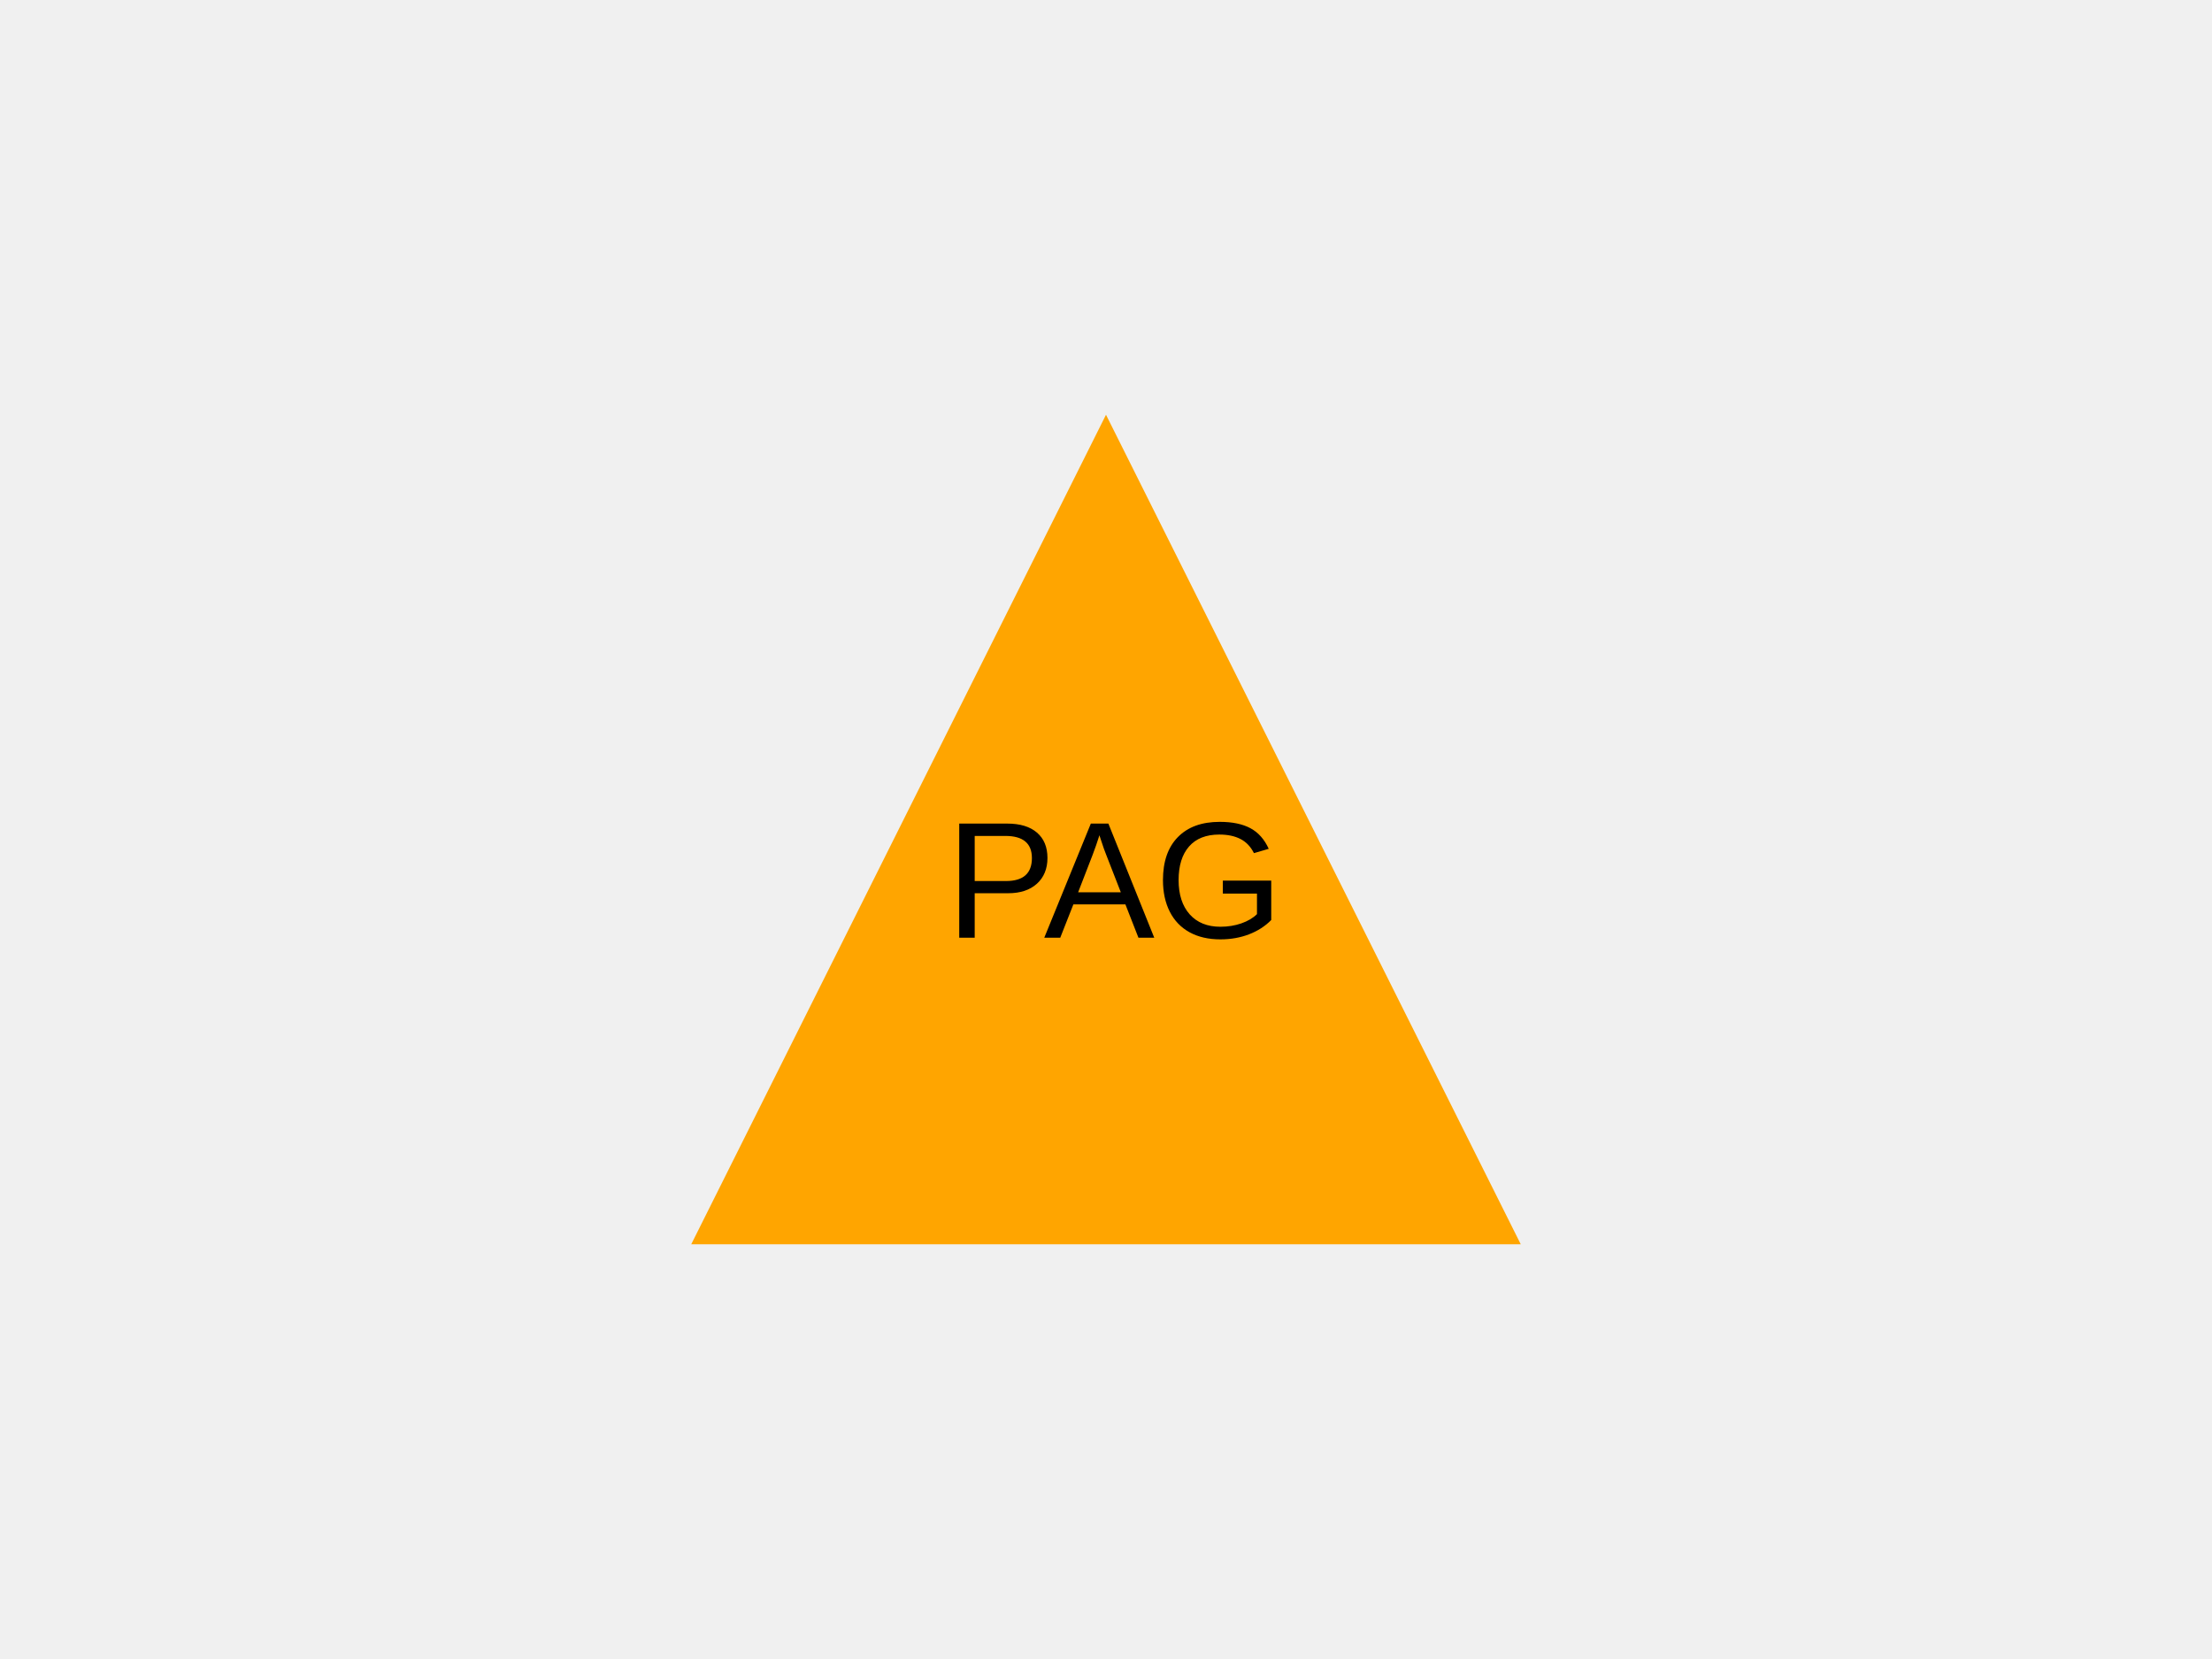
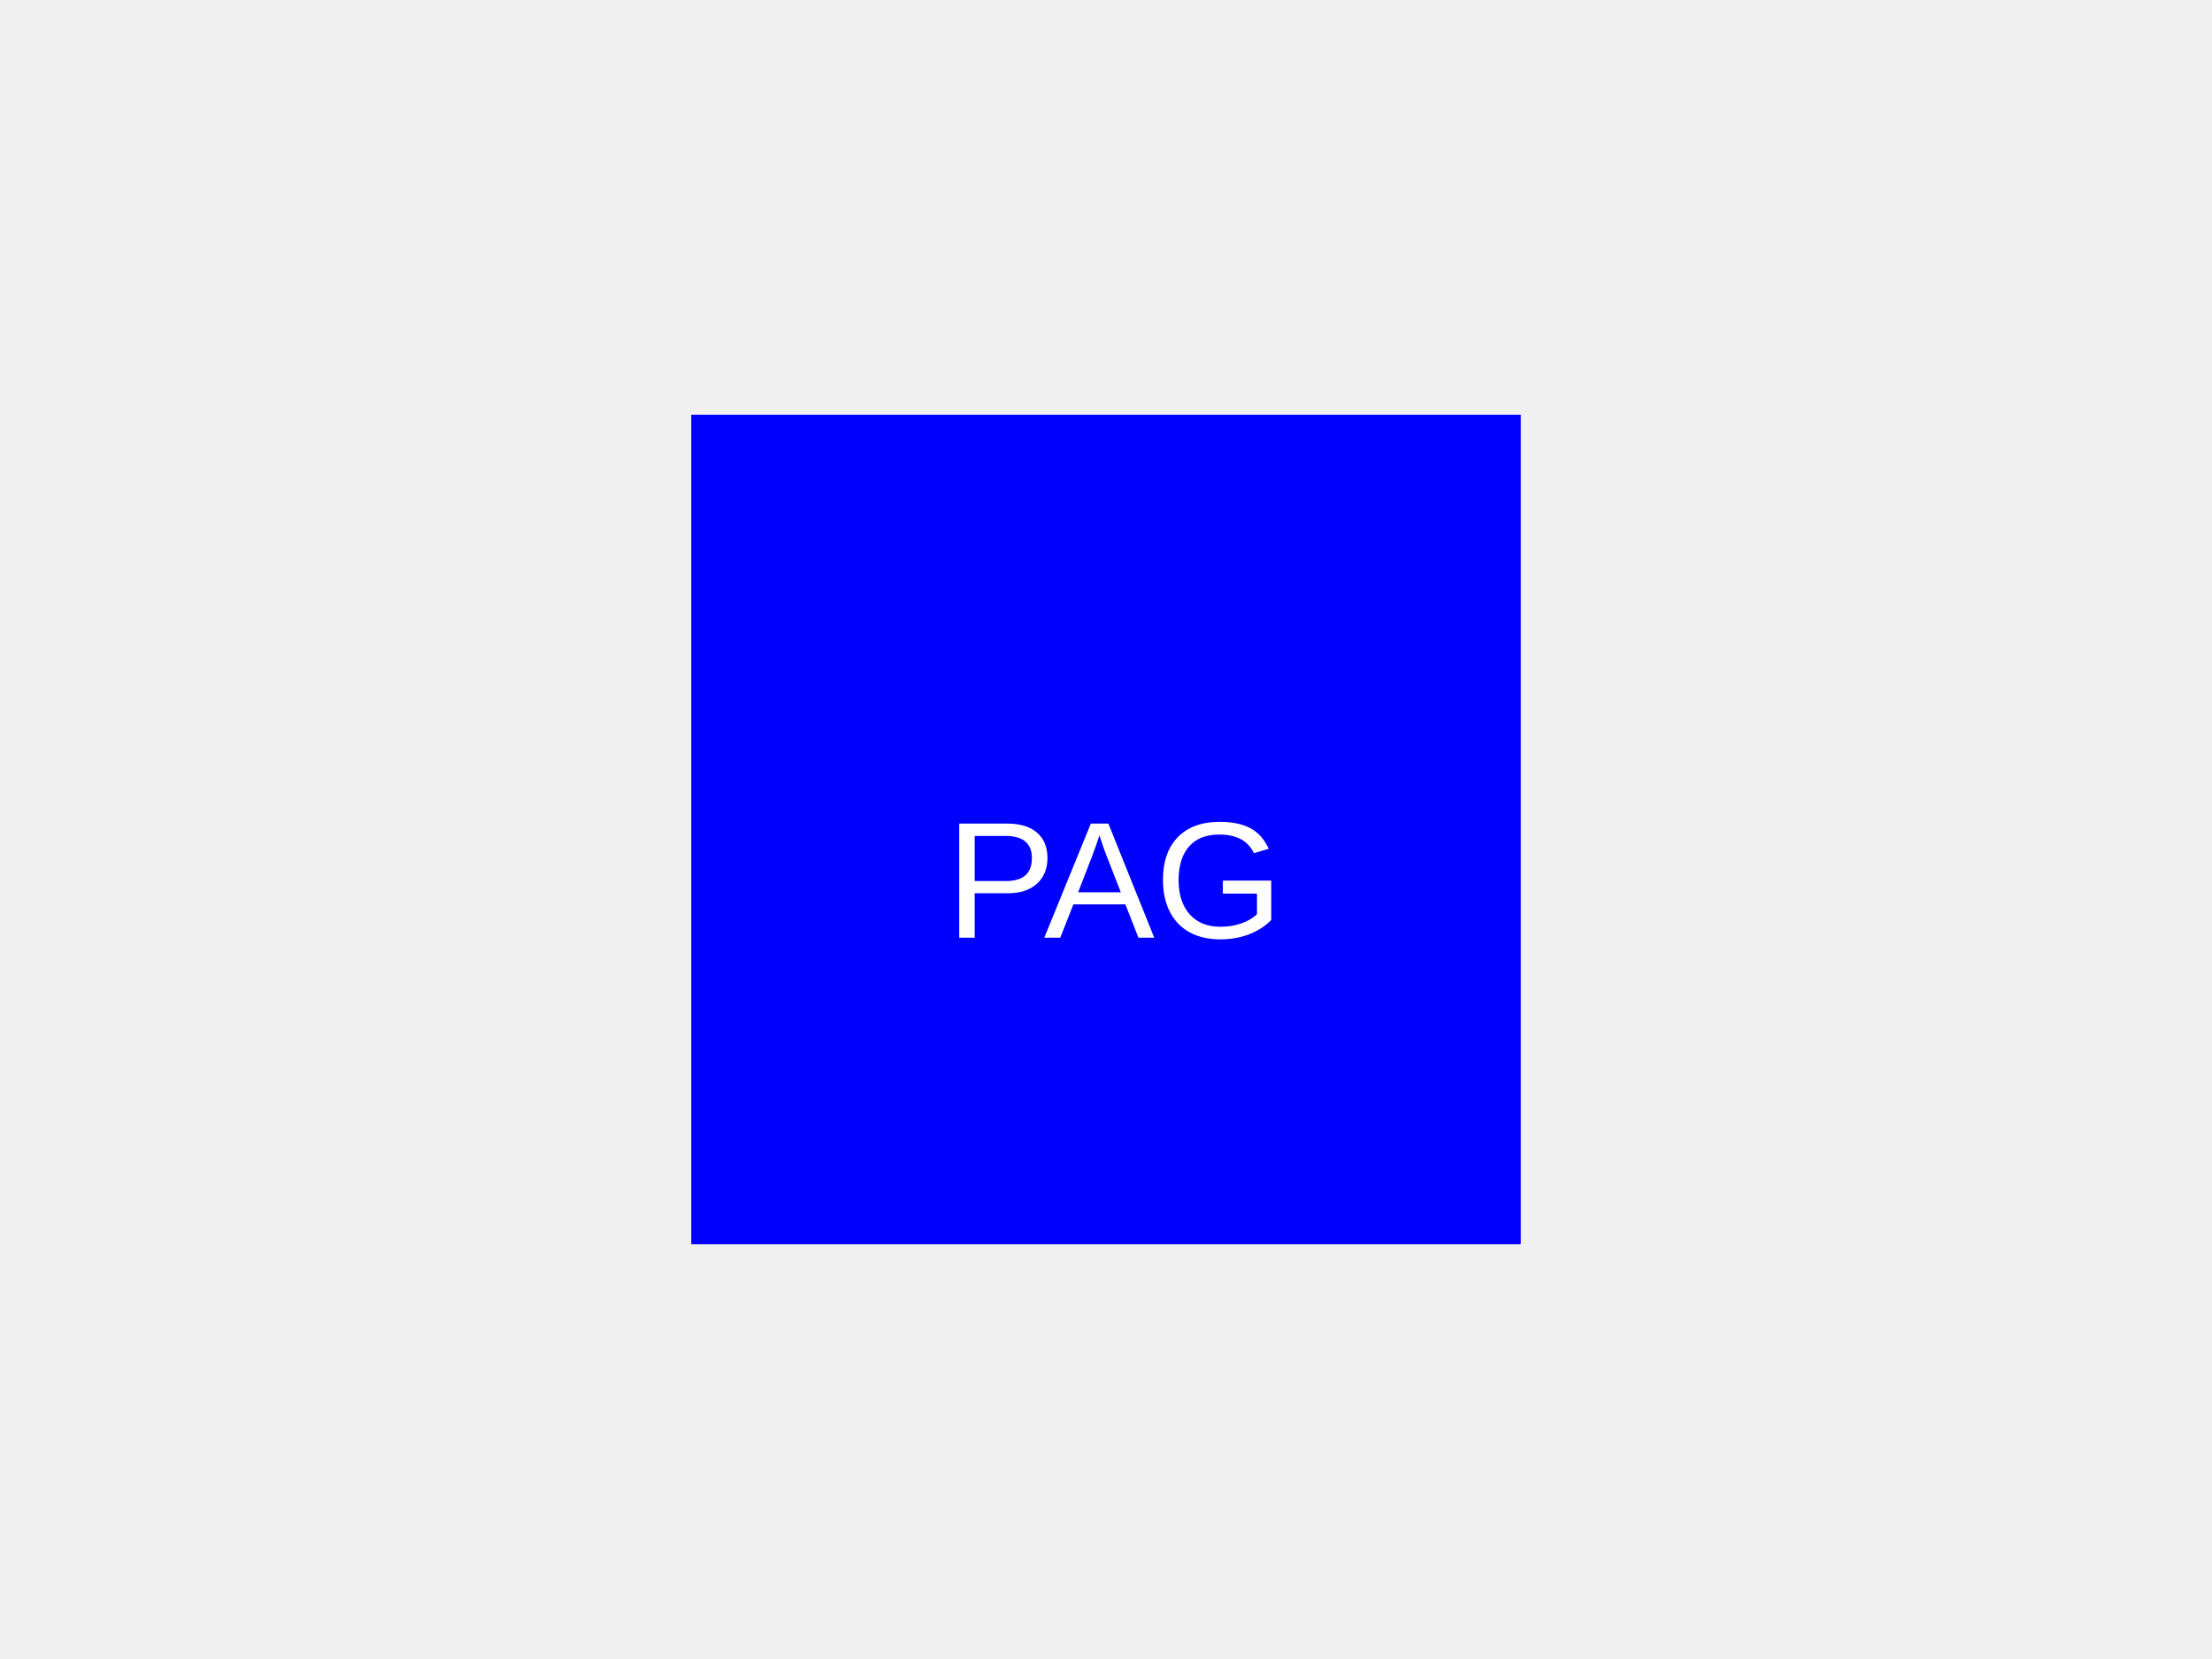
<svg xmlns="http://www.w3.org/2000/svg" xmlns:ns1="http://svgjs.dev/svgjs" version="1.1" width="400" height="300">
-   <polygon points="200,75 125,225 275,225" fill="orange" />
-   <text fill="black" font-family="Arial" font-size="30" text-anchor="middle" x="201.557" y="169.573" ns1:data="{&quot;leading&quot;:&quot;1.5em&quot;}">
+   <rect width="150" height="150" x="125" y="75" fill="blue" />
+   <text fill="white" font-family="Arial" font-size="30" text-anchor="middle" x="201.557" y="169.573" ns1:data="{&quot;leading&quot;:&quot;1.5em&quot;}">
    <tspan dy="0" x="201.557" ns1:data="{&quot;newLined&quot;:true}">PAG</tspan>
  </text>
</svg>
